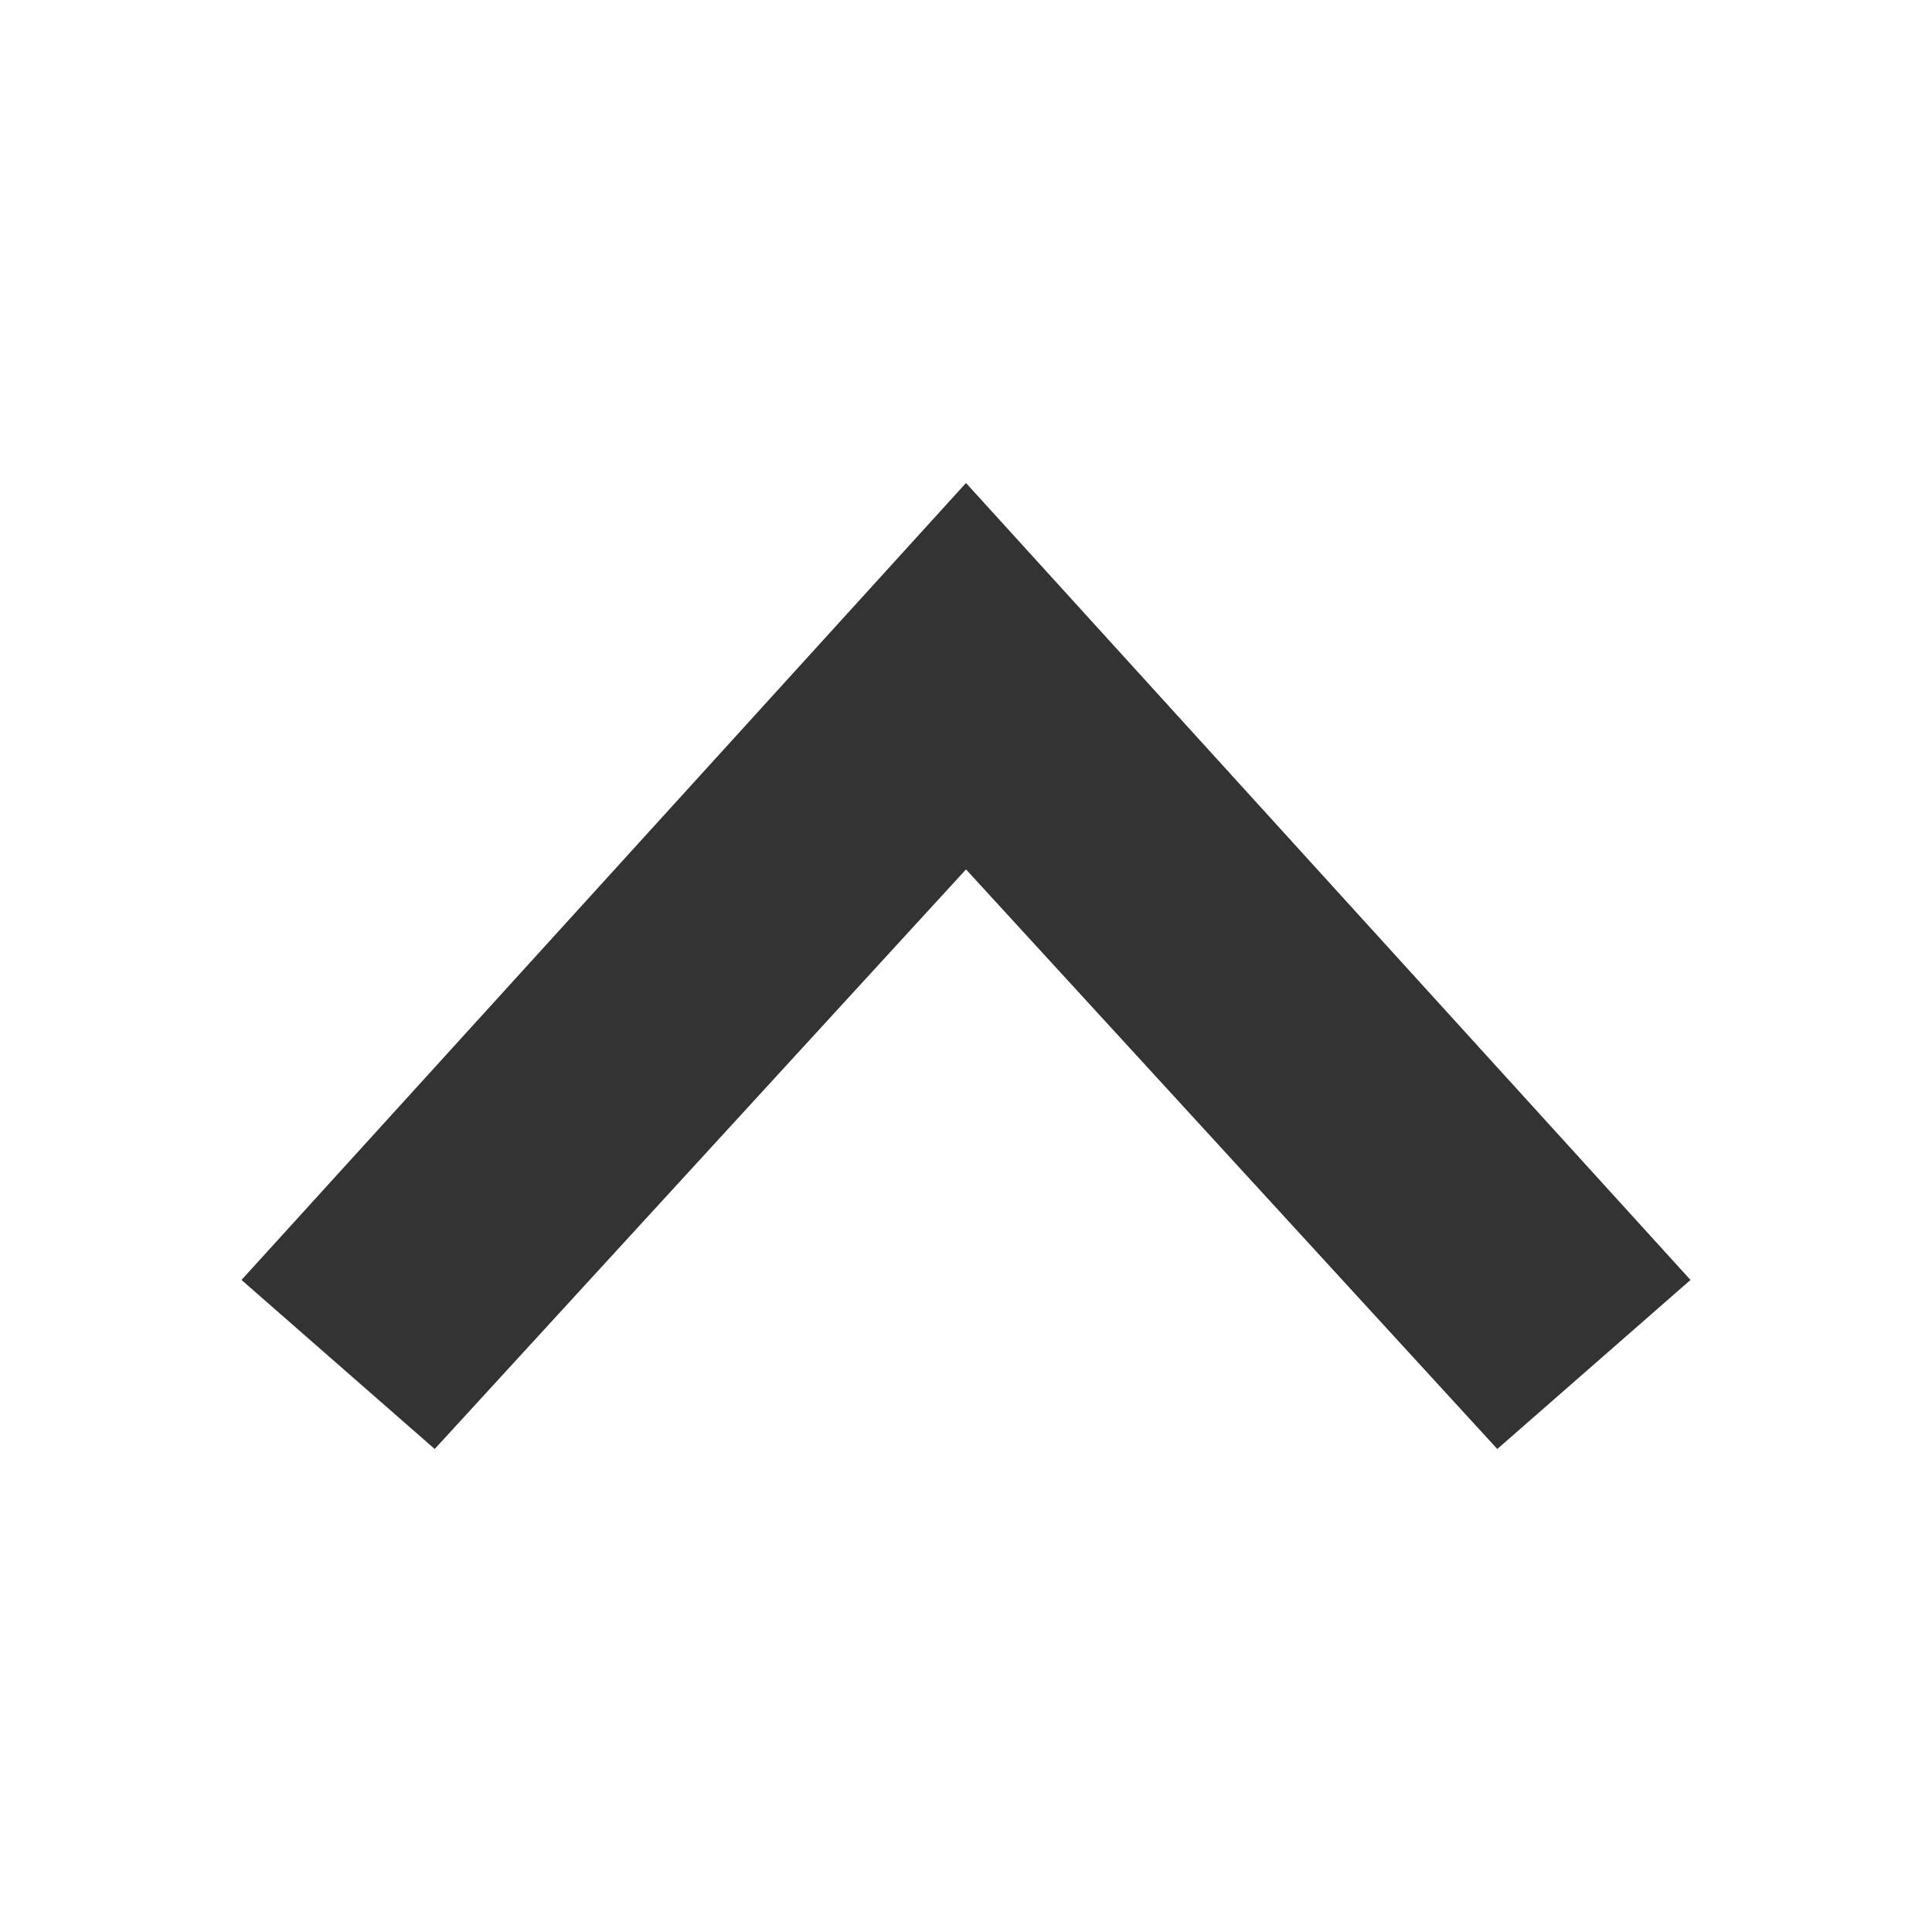
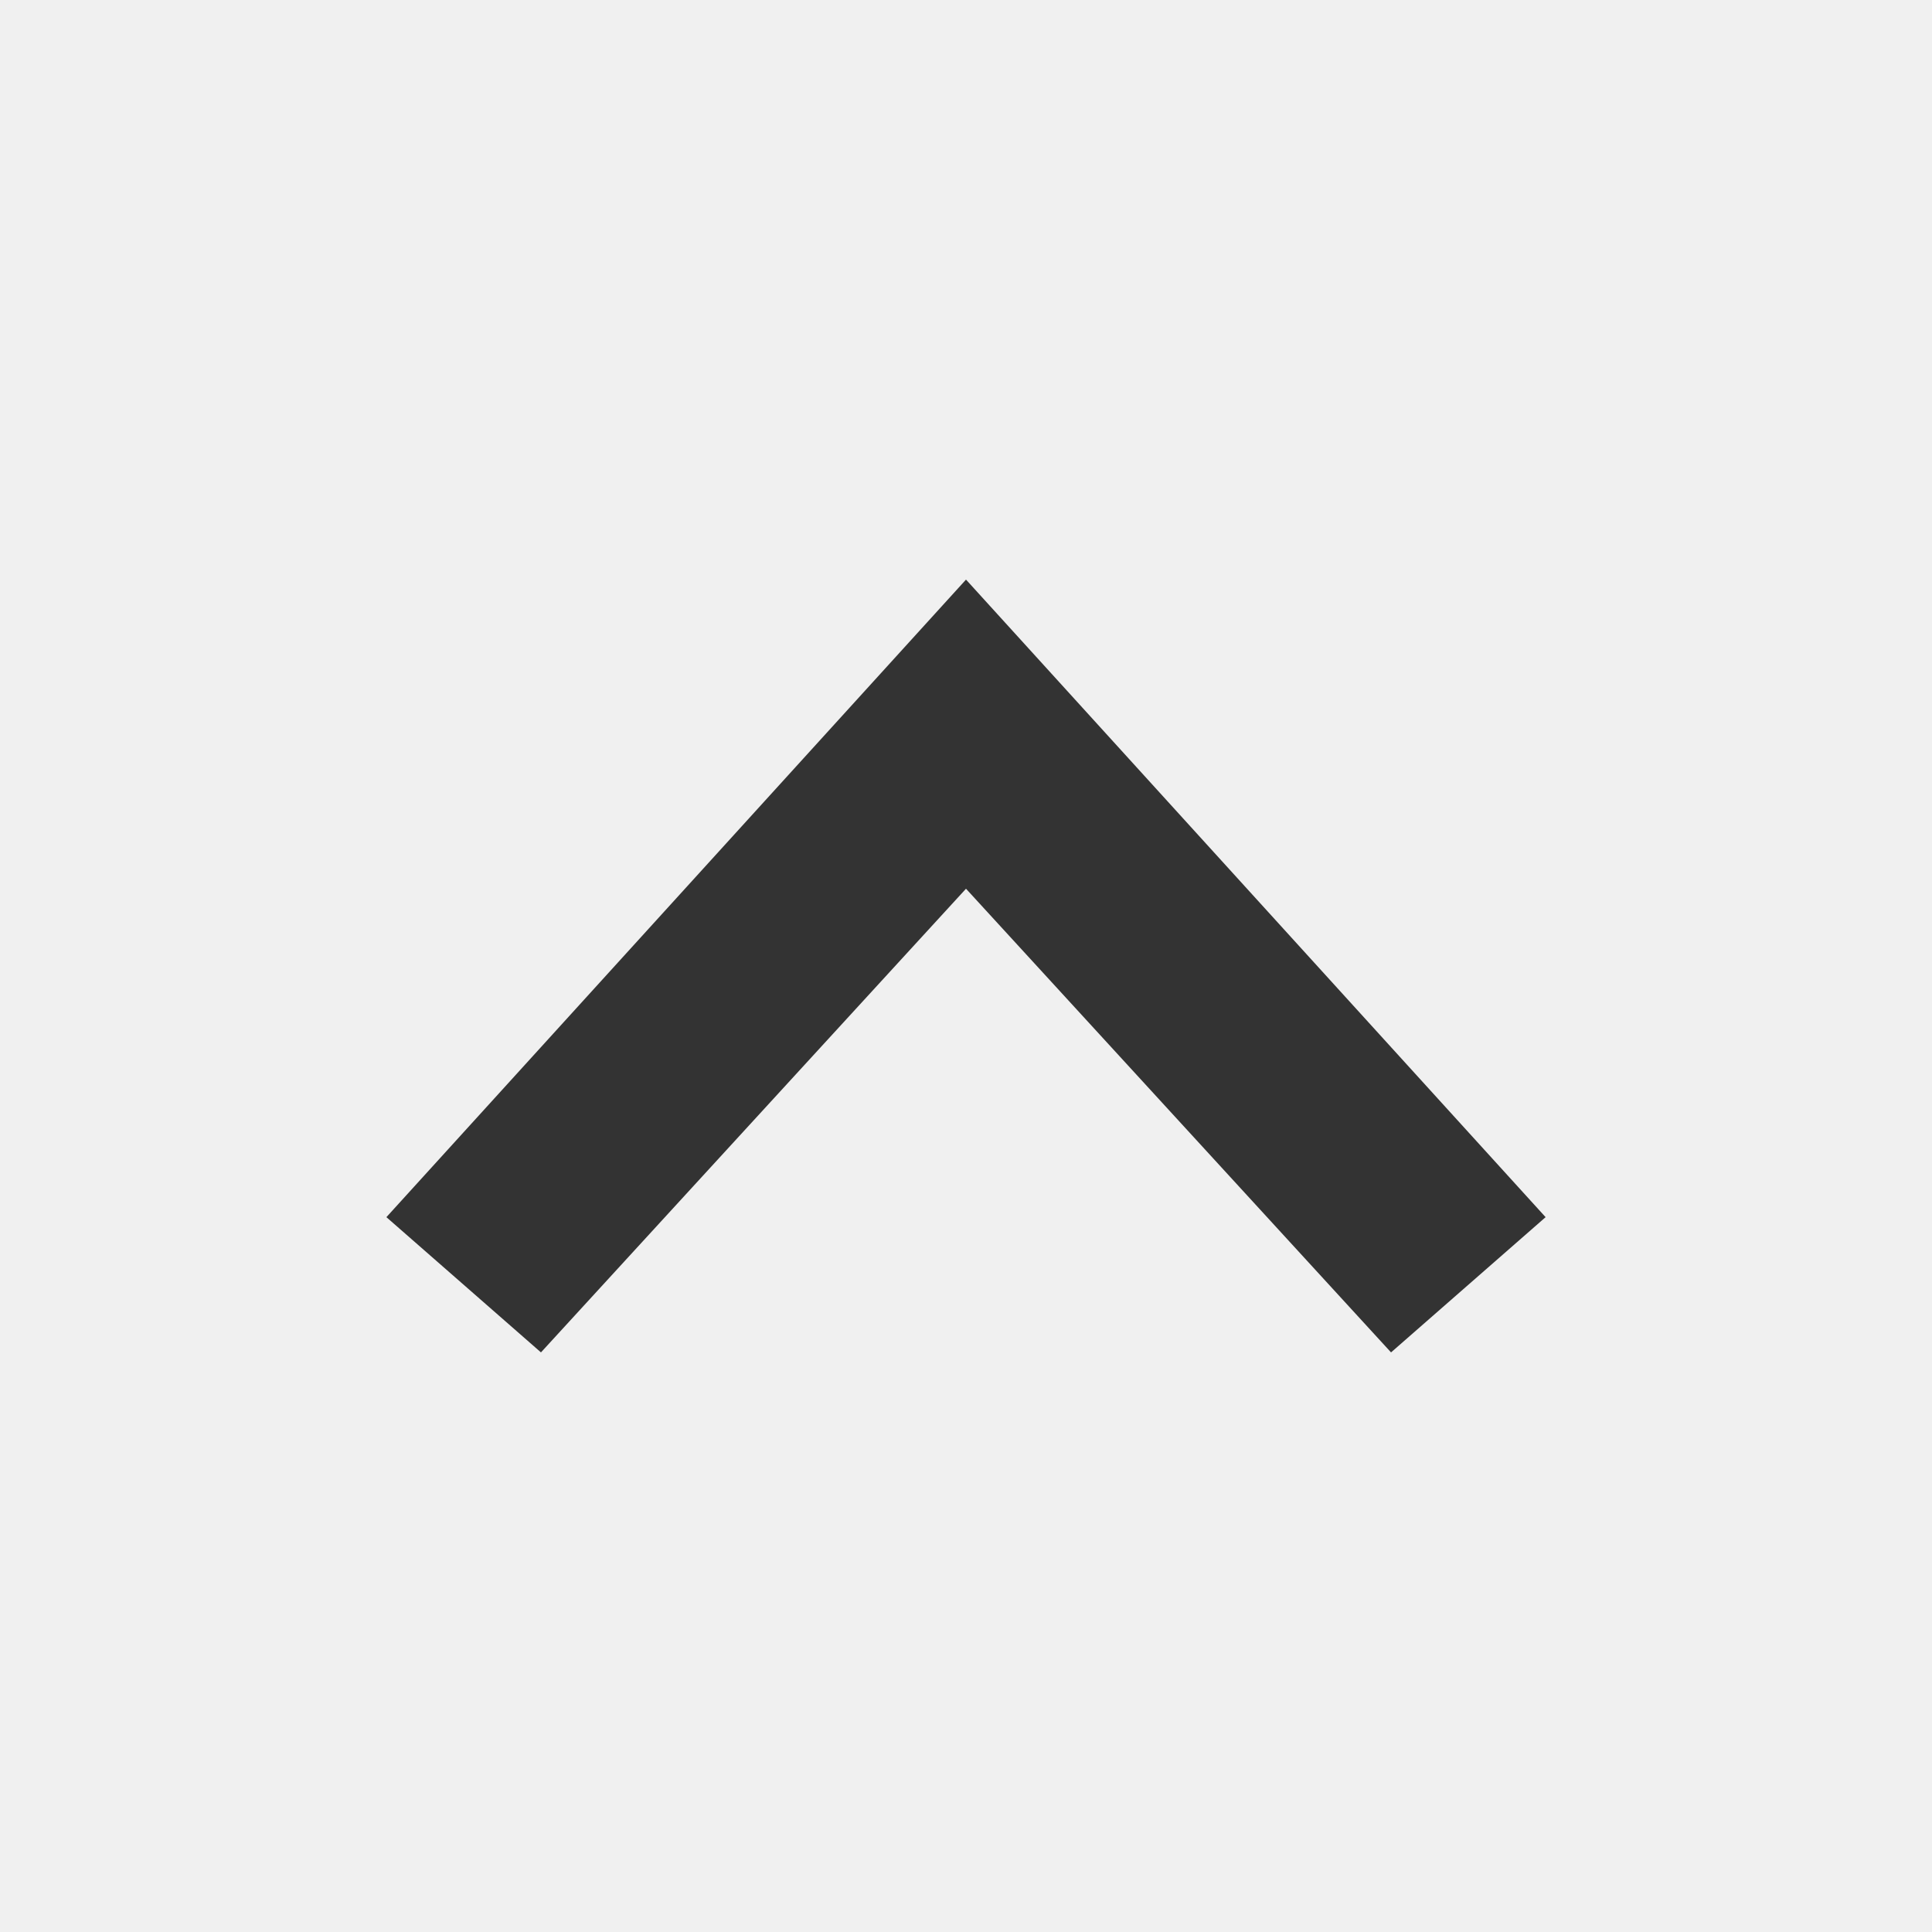
- <svg xmlns="http://www.w3.org/2000/svg" version="1.1" id="Layer_1" x="0px" y="0px" viewBox="0 0 8 8" style="enable-background:new 0 0 8 8;" xml:space="preserve">
+ <svg xmlns="http://www.w3.org/2000/svg" version="1.1" id="Layer_1" x="0px" y="0px" viewBox="0 0 10 10" style="enable-background:new 0 0 10 10;" xml:space="preserve">
  <style type="text/css">
- 	.st0{fill:#FFFFFF;}
+ 	.st0{fill:none;}
	.st1{fill:#333333;}
</style>
  <g>
-     <rect y="0" transform="matrix(-1 -1.224647e-16 1.224647e-16 -1 8 8)" class="st0" width="8" height="8" />
-     <polygon class="st1" points="1.8,6 4,3.6 6.2,6 7,5.3 4,2 1,5.3  " />
+     <rect class="st0" width="10" height="10" />
+     <polygon class="st1" points="2.8,7 5,4.6 7.2,7 8,6.3 5,3 2,6.3  " />
  </g>
</svg>
